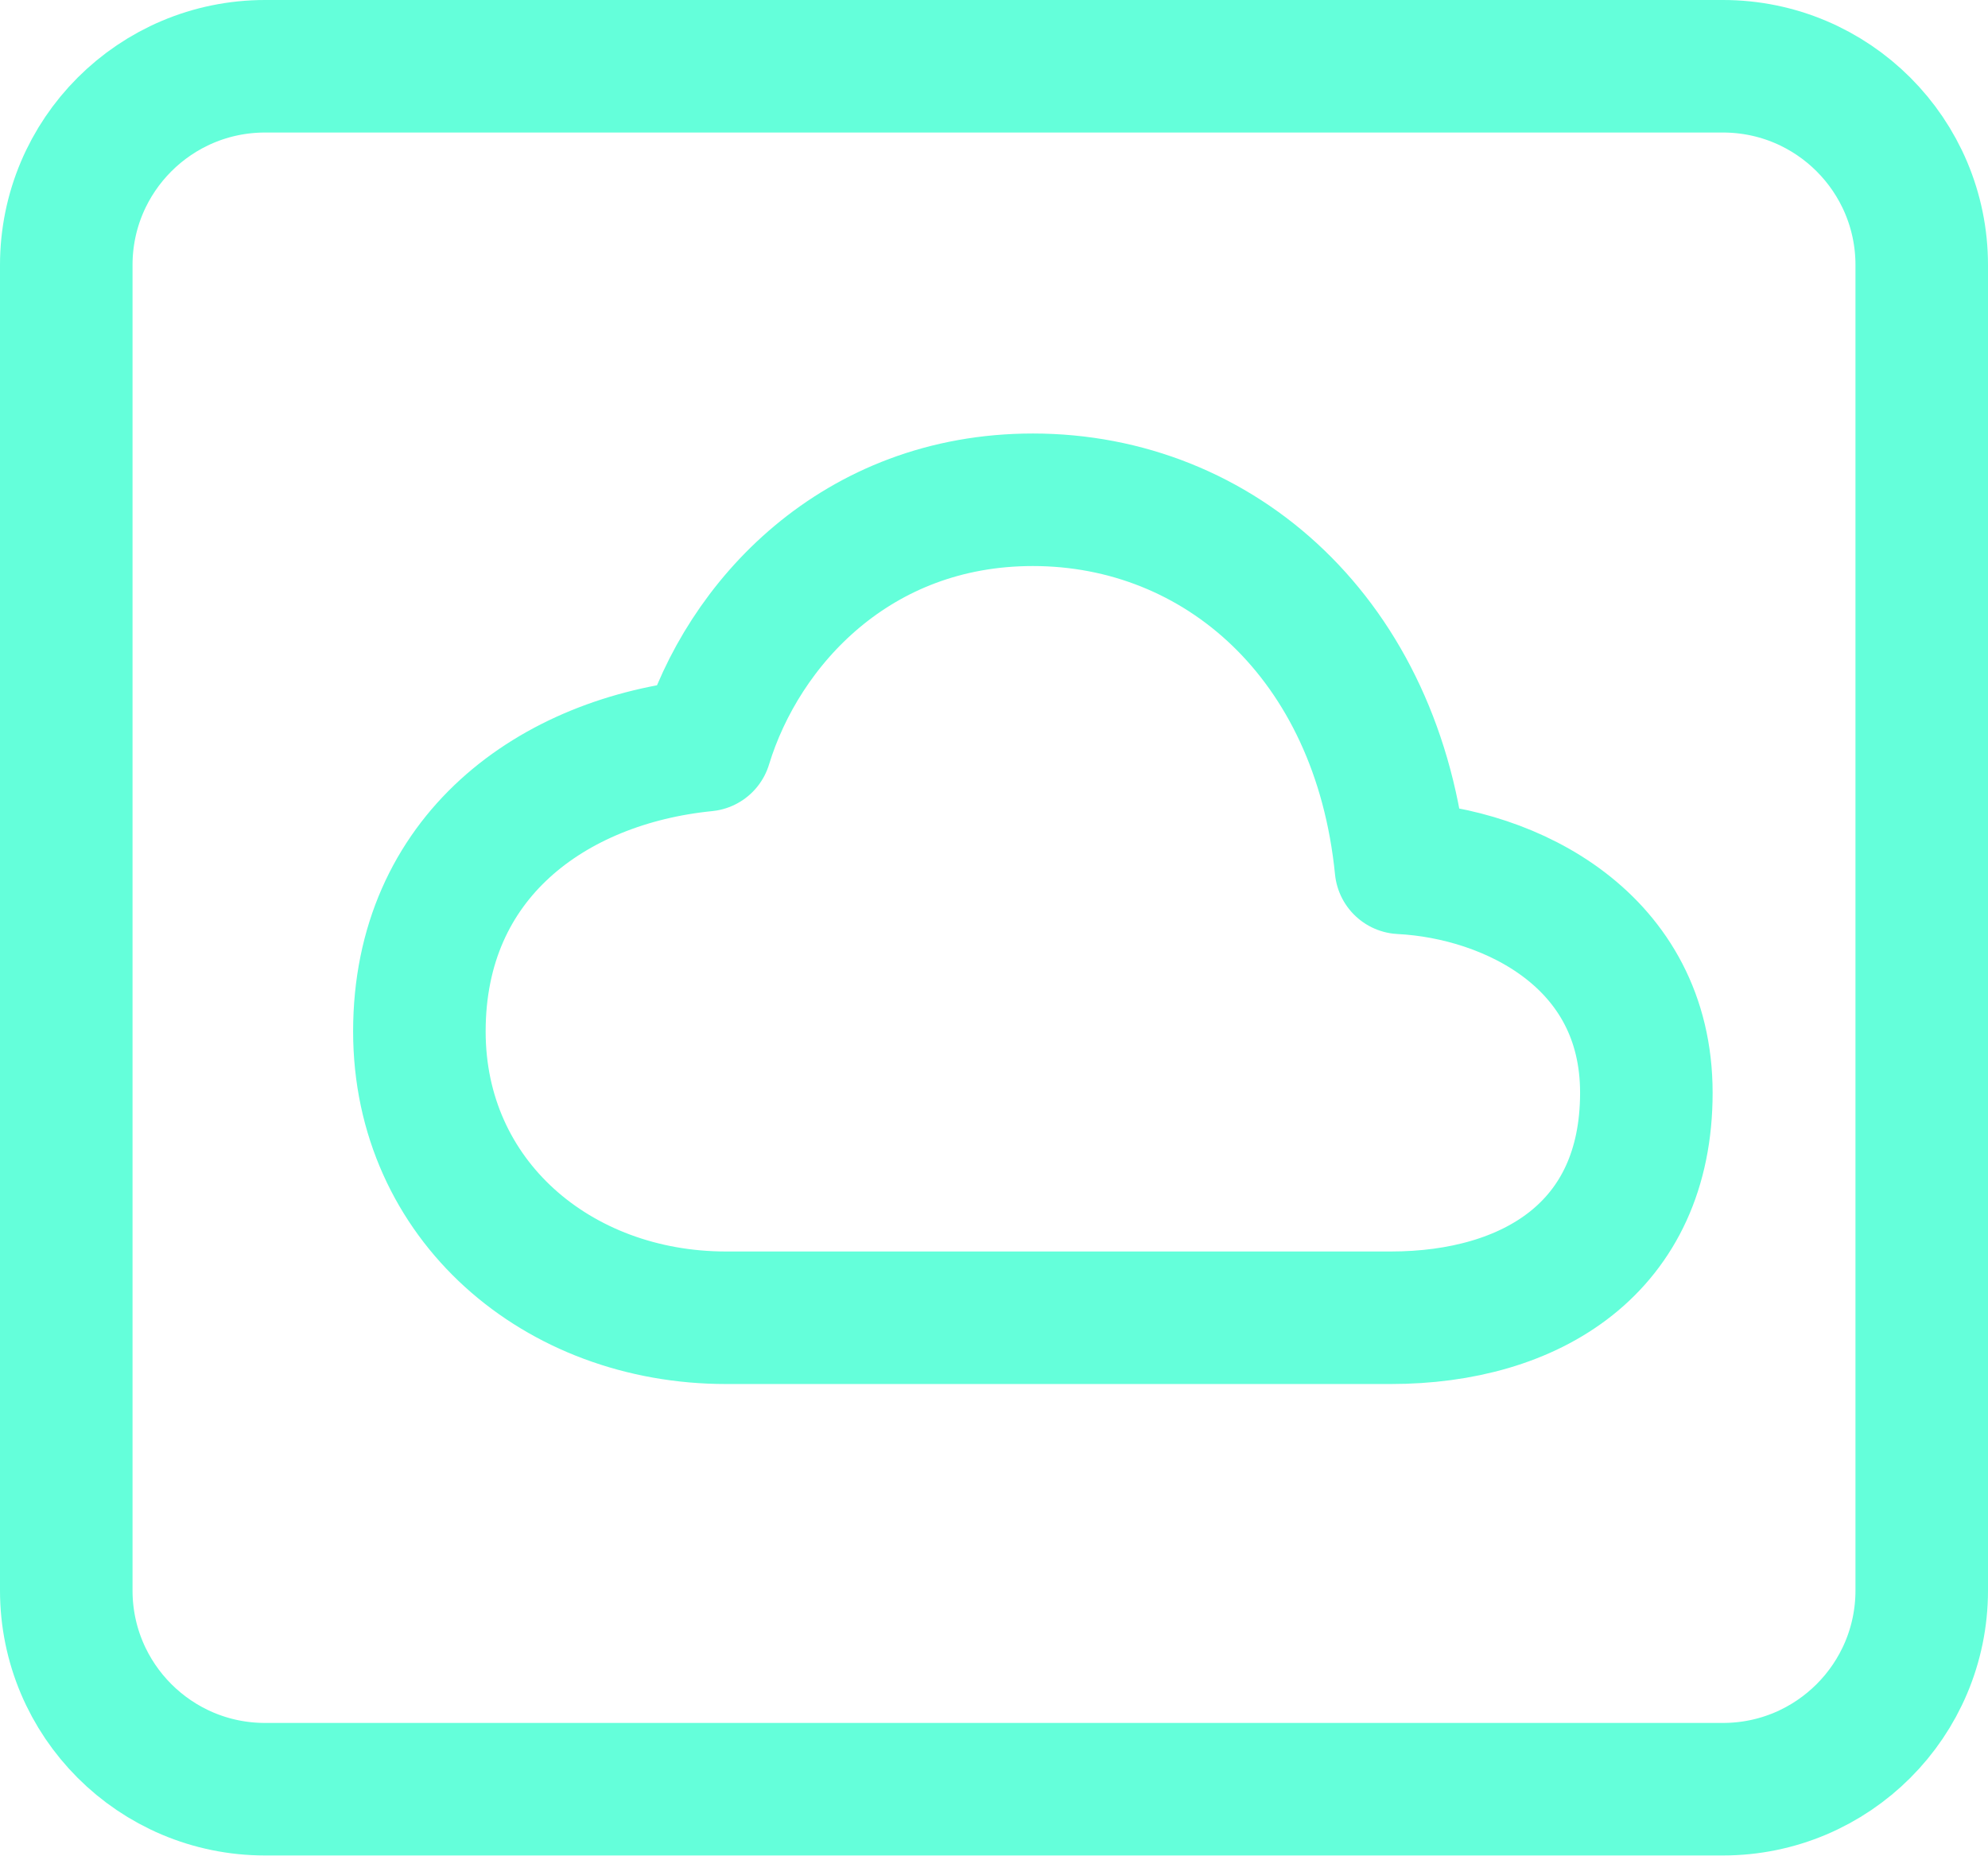
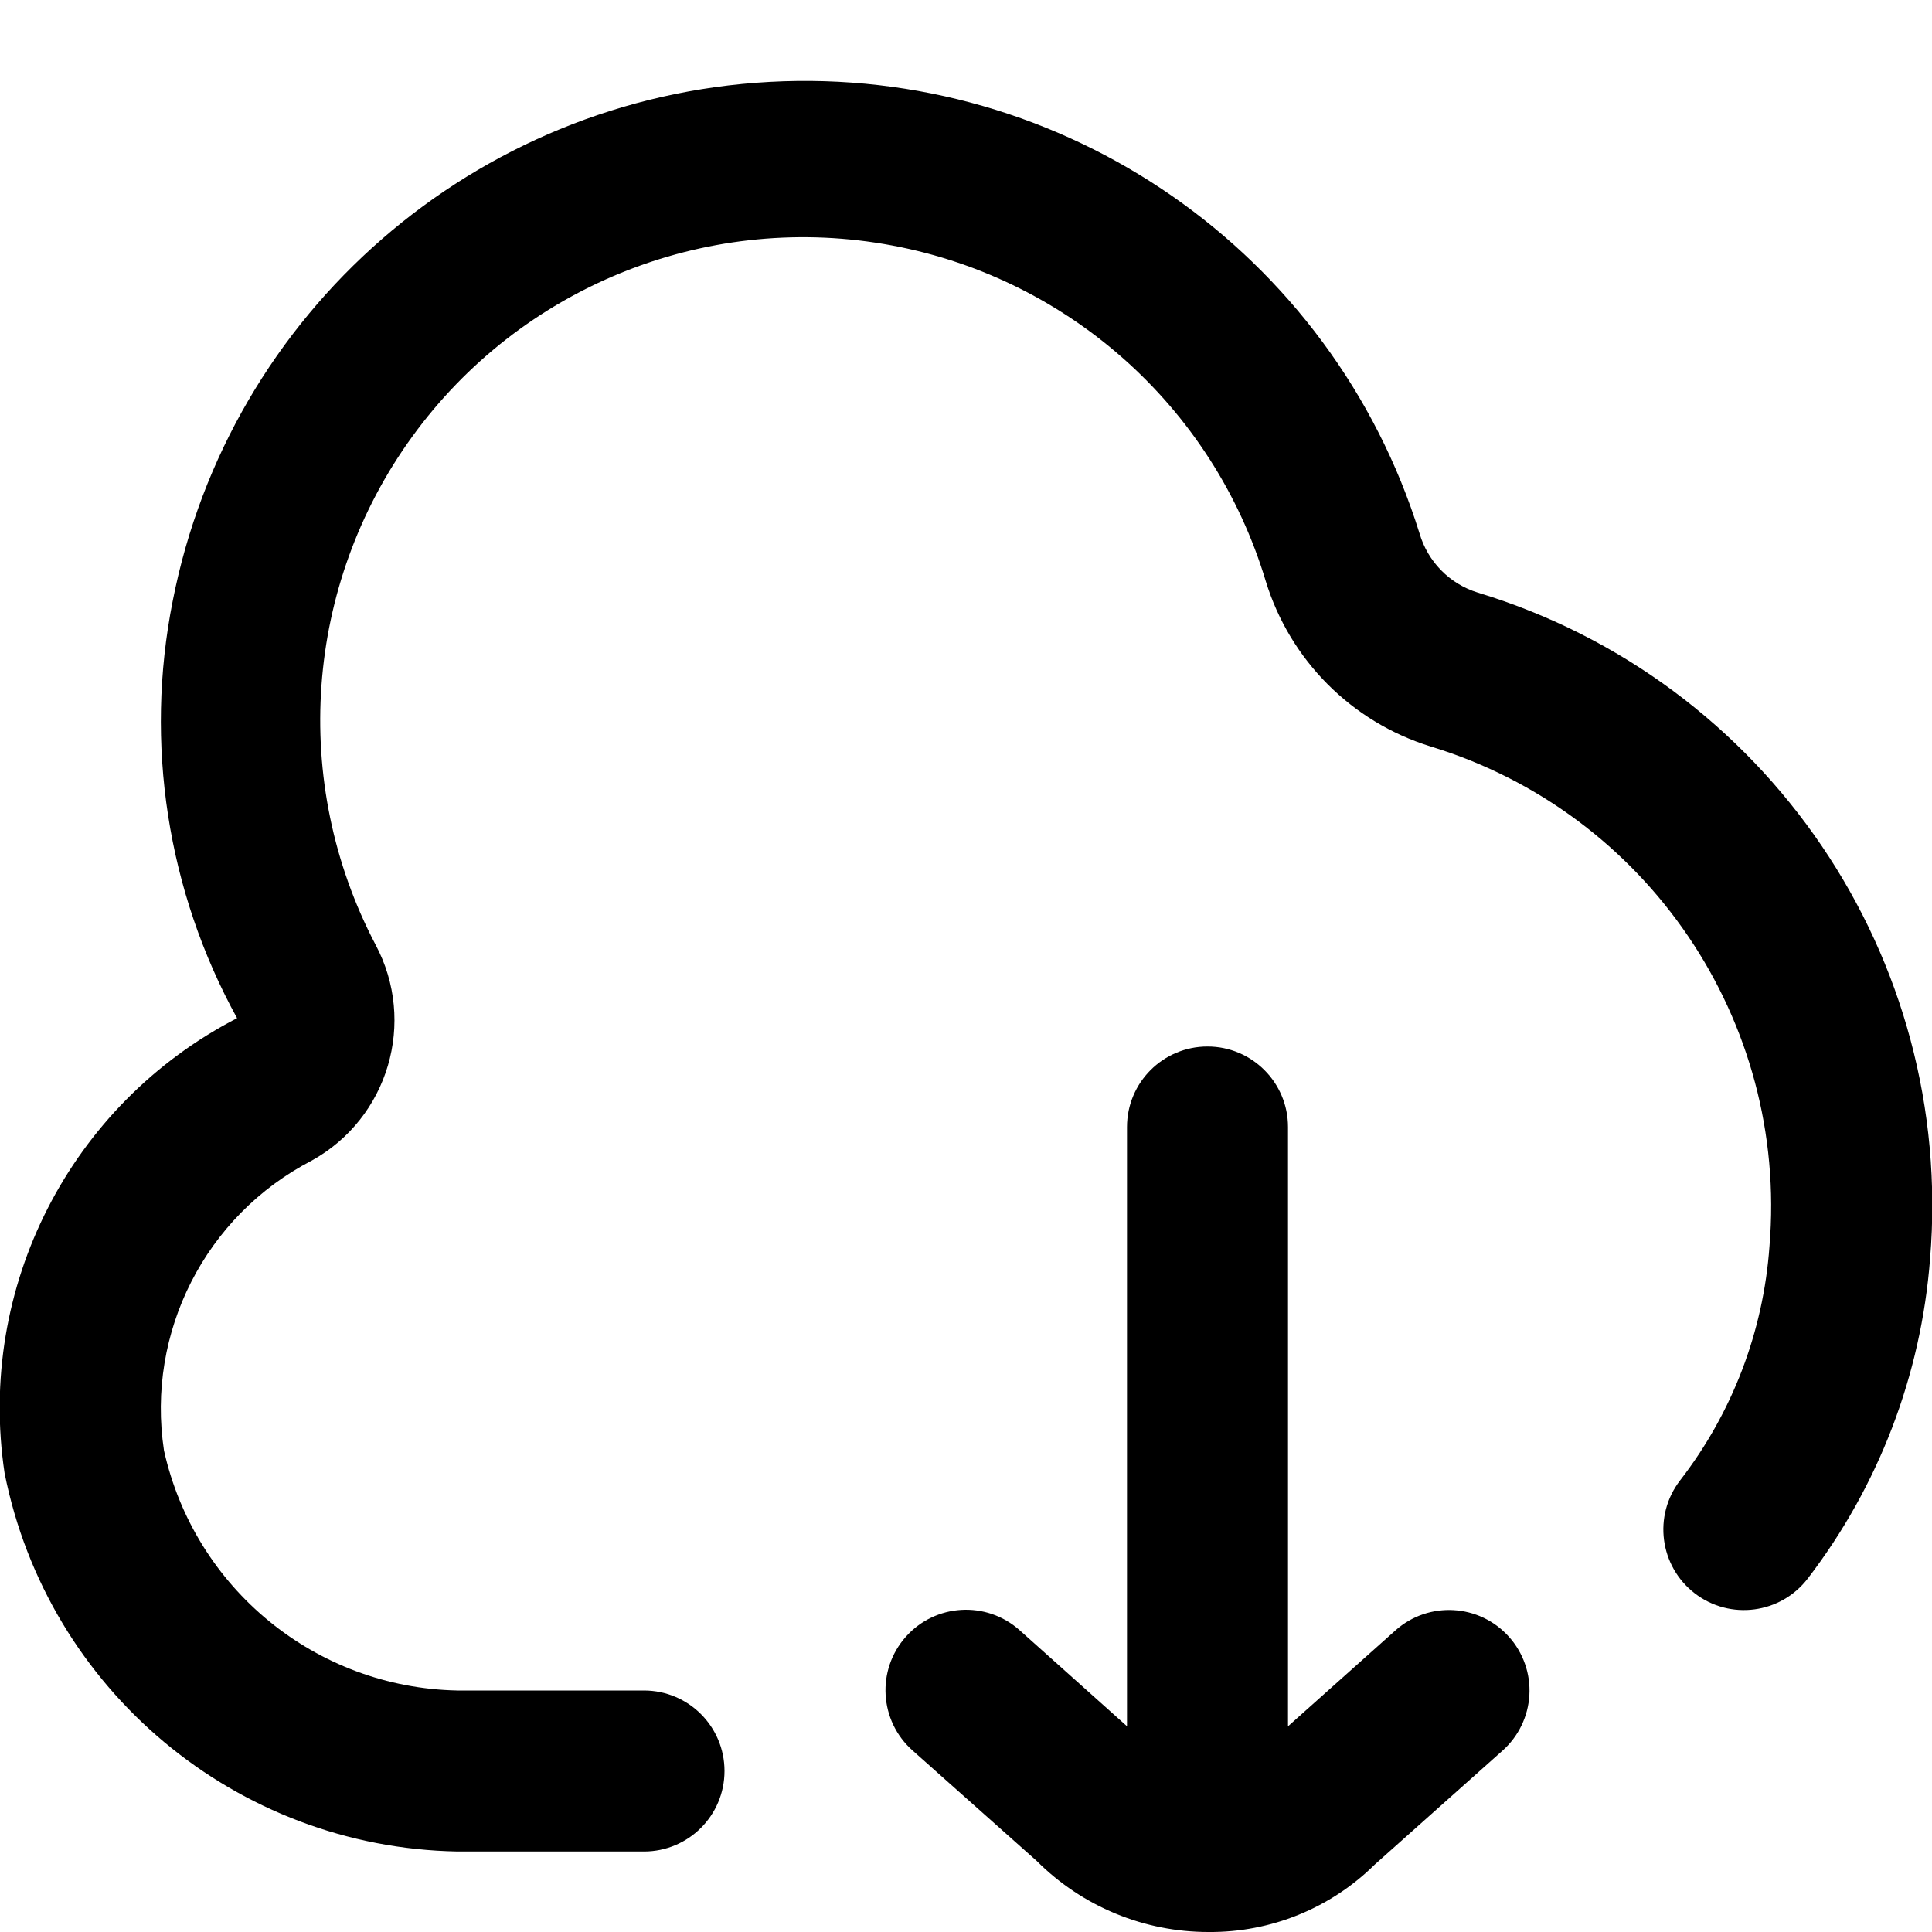
- <svg xmlns="http://www.w3.org/2000/svg" id="Capa_1" data-name="Capa 1" viewBox="0 0 480 448">
-   <defs>
-     <style>.cls-1{fill:none;stroke:#64ffda;stroke-linejoin:round;stroke-width:32px;}</style>
-   </defs>
-   <path class="cls-1" d="M80,48H432a48,48,0,0,1,48,48V416a48,48,0,0,1-48,48H80a48,48,0,0,1-48-48V96A48,48,0,0,1,80,48Z" transform="translate(-16 -32)" />
-   <text x="-16" y="-32" />
-   <path class="cls-1" d="M354.26,241.54c-5.5-55.24-43.82-88.87-88.88-88.87-42.58,0-70,29.74-79,59.25-37,3.7-69.12,26.9-69.12,69.12,0,40.73,33.32,69.13,74.06,69.13H351.79c33.94,0,61.72-16.92,61.72-54.32C413.51,259,380.8,242.9,354.26,241.54Z" transform="translate(-16 -32)" />
+ <svg xmlns="http://www.w3.org/2000/svg" id="Layer_1" height="512" viewBox="0 0 24 24" width="512" data-name="Layer 1">
+   <path d="m18.746 20.334a1 1 0 0 1 -.081 1.413l-1.586 1.414a2.9 2.9 0 0 1 -2.064.839 3.013 3.013 0 0 1 -2.136-.882l-1.544-1.374a1 1 0 0 1 1.33-1.494l1.335 1.194v-7.444a1 1 0 0 1 2 0v7.445l1.335-1.192a1 1 0 0 1 1.411.081zm-.39-12.973a1.088 1.088 0 0 1 -.722-.735 8 8 0 0 0 -15.489.842 7.657 7.657 0 0 0 .8 5.18 5.448 5.448 0 0 0 -2.888 5.652 5.843 5.843 0 0 0 5.626 4.7h2.317a1 1 0 0 0 0-2h-2.317a3.81 3.81 0 0 1 -3.646-2.982 3.469 3.469 0 0 1 1.834-3.6 1.993 1.993 0 0 0 .793-2.685 6 6 0 1 1 11.06-4.513 3.1 3.1 0 0 0 2.045 2.052 5.971 5.971 0 0 1 4.212 6.21 5.377 5.377 0 0 1 -1.111 2.909 1 1 0 0 0 1.586 1.219 7.466 7.466 0 0 0 1.52-3.972 7.96 7.96 0 0 0 -5.62-8.277z" />
</svg>
